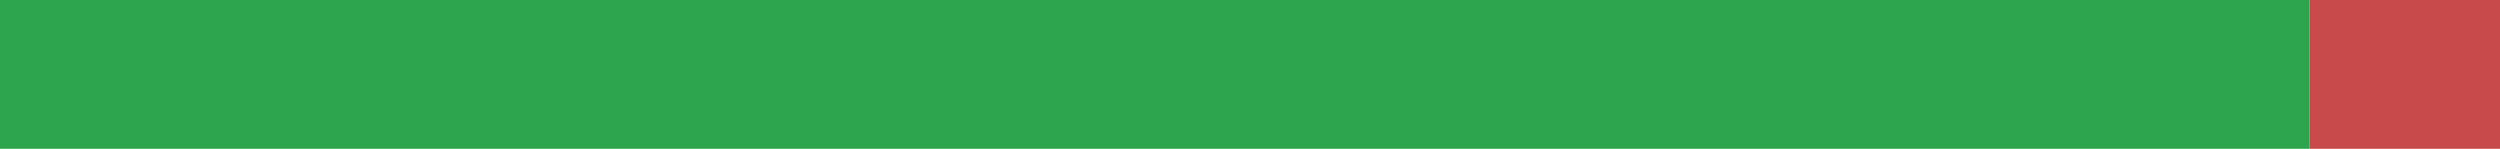
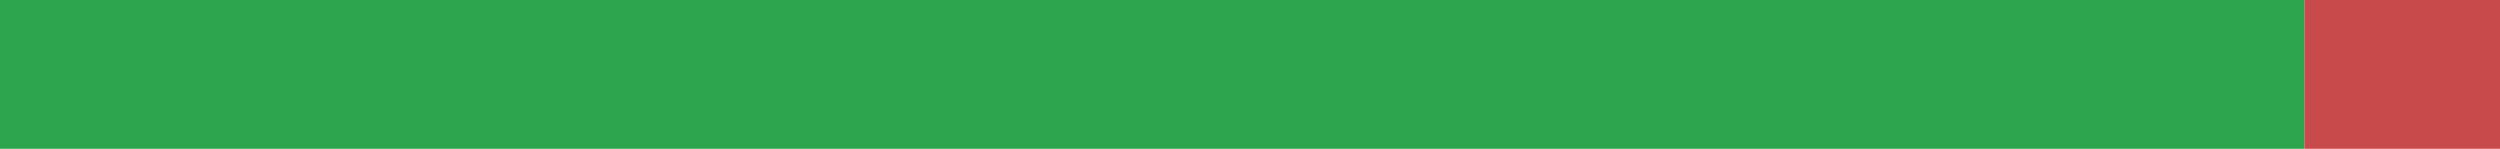
<svg xmlns="http://www.w3.org/2000/svg" width="168" height="10" viewBox="0 0 168 10" role="img" aria-label="it translation status">
-   <rect x="0" y="0" width="155.19" height="10" fill="#2DA44E" />
-   <rect x="155.19" y="0" width="12.81" height="10" fill="#C94A4A" />
+   <rect x="0" y="0" width="154.852" height="10" fill="#2DA44E" />
+   <rect x="154.852" y="0" width="13.148" height="10" fill="#C94A4A" />
</svg>
